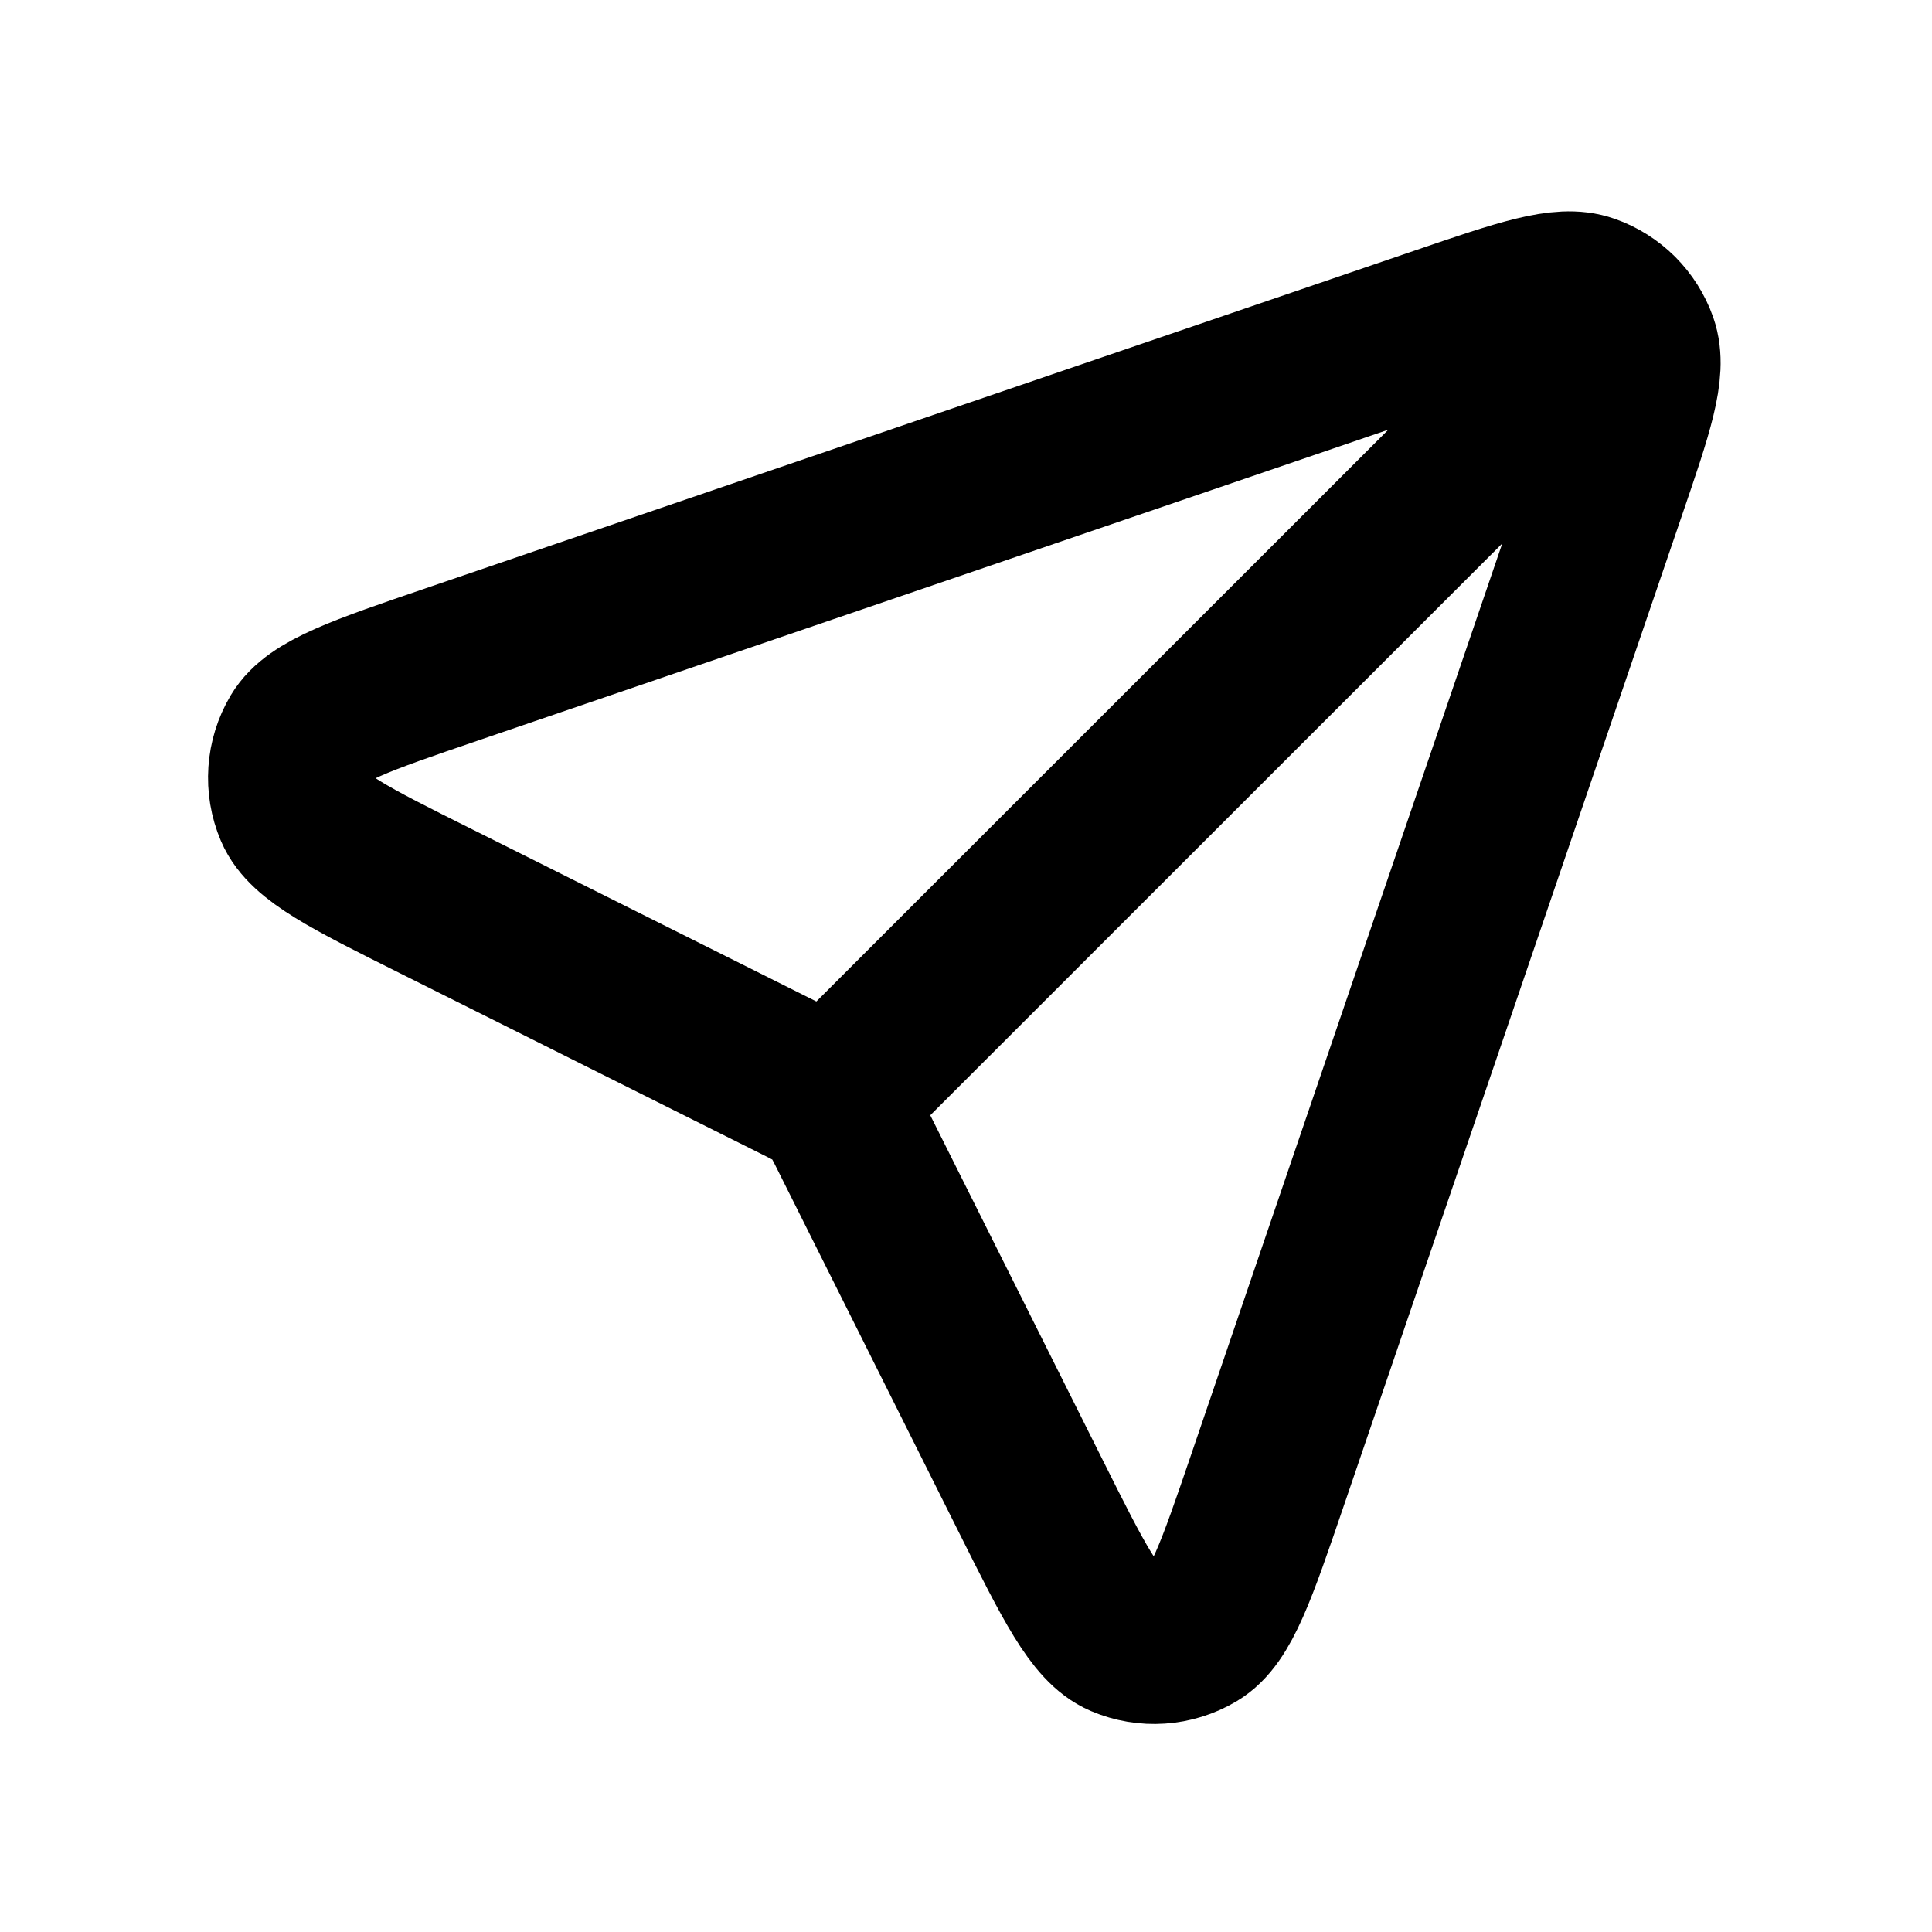
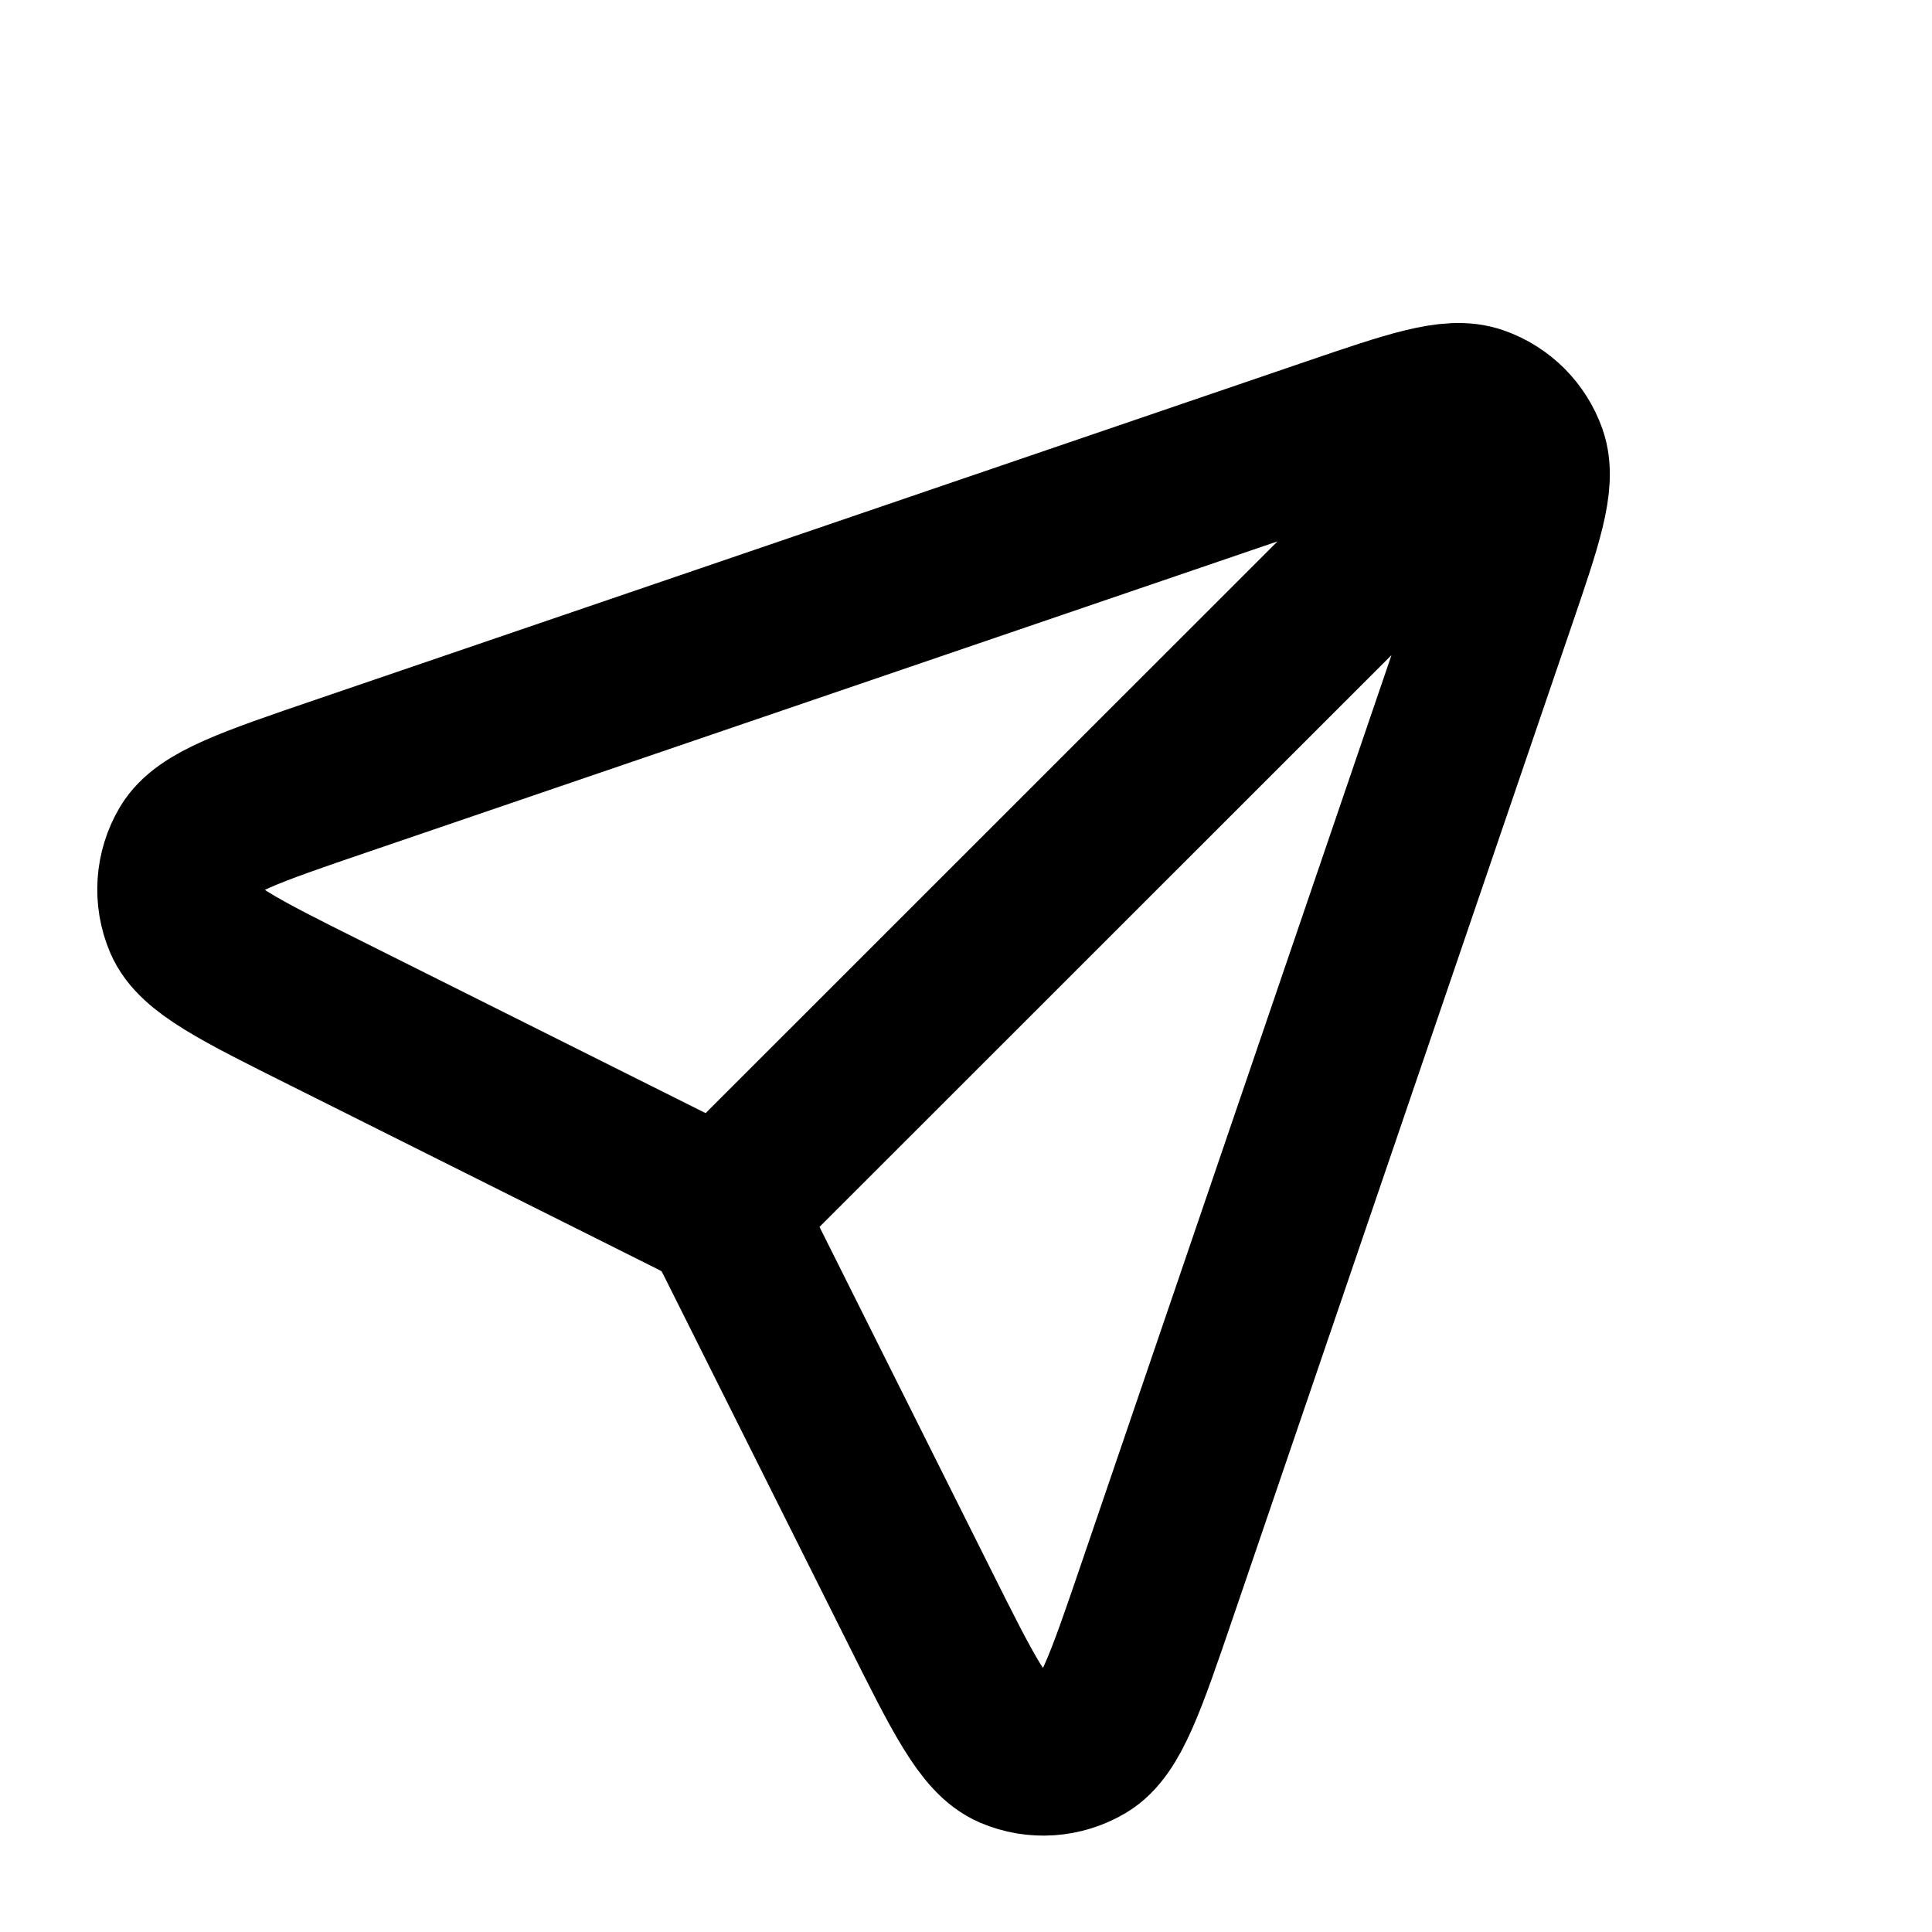
- <svg xmlns="http://www.w3.org/2000/svg" width="800px" height="800px" viewBox="0 0 24 24" fill="none">
-   <path d="M10.301 13.695L20.102 3.897M10.579 14.136L12.802 18.58C13.339 19.654 13.607 20.192 13.946 20.336C14.239 20.461 14.575 20.438 14.849 20.275C15.165 20.087 15.359 19.518 15.747 18.382L19.946 6.084C20.285 5.094 20.453 4.599 20.338 4.271C20.237 3.986 20.013 3.762 19.728 3.662C19.401 3.546 18.905 3.715 17.915 4.053L5.618 8.252C4.481 8.64 3.913 8.834 3.725 9.15C3.562 9.424 3.539 9.76 3.664 10.054C3.808 10.392 4.345 10.661 5.419 11.197L9.864 13.42C10.041 13.508 10.13 13.553 10.206 13.612C10.274 13.664 10.335 13.725 10.388 13.793C10.447 13.87 10.491 13.959 10.579 14.136Z" stroke="#000000" stroke-width="2" stroke-linecap="round" stroke-linejoin="round" />
+ <svg xmlns="http://www.w3.org/2000/svg" viewBox="0 0 24 24">
+   <path transform="translate(-1.376 1.387)" d="M10.301 13.695L20.102 3.897M10.579 14.136L12.802 18.58C13.339 19.654 13.607 20.192 13.946 20.336C14.239 20.461 14.575 20.438 14.849 20.275C15.165 20.087 15.359 19.518 15.747 18.382L19.946 6.084C20.285 5.094 20.453 4.599 20.338 4.271C20.237 3.986 20.013 3.762 19.728 3.662C19.401 3.546 18.905 3.715 17.915 4.053L5.618 8.252C4.481 8.64 3.913 8.834 3.725 9.15C3.562 9.424 3.539 9.76 3.664 10.054C3.808 10.392 4.345 10.661 5.419 11.197L9.864 13.42C10.041 13.508 10.13 13.553 10.206 13.612C10.274 13.664 10.335 13.725 10.388 13.793C10.447 13.87 10.491 13.959 10.579 14.136Z" fill="none" stroke="#000000" stroke-width="2" stroke-linecap="round" stroke-linejoin="round" />
</svg>
